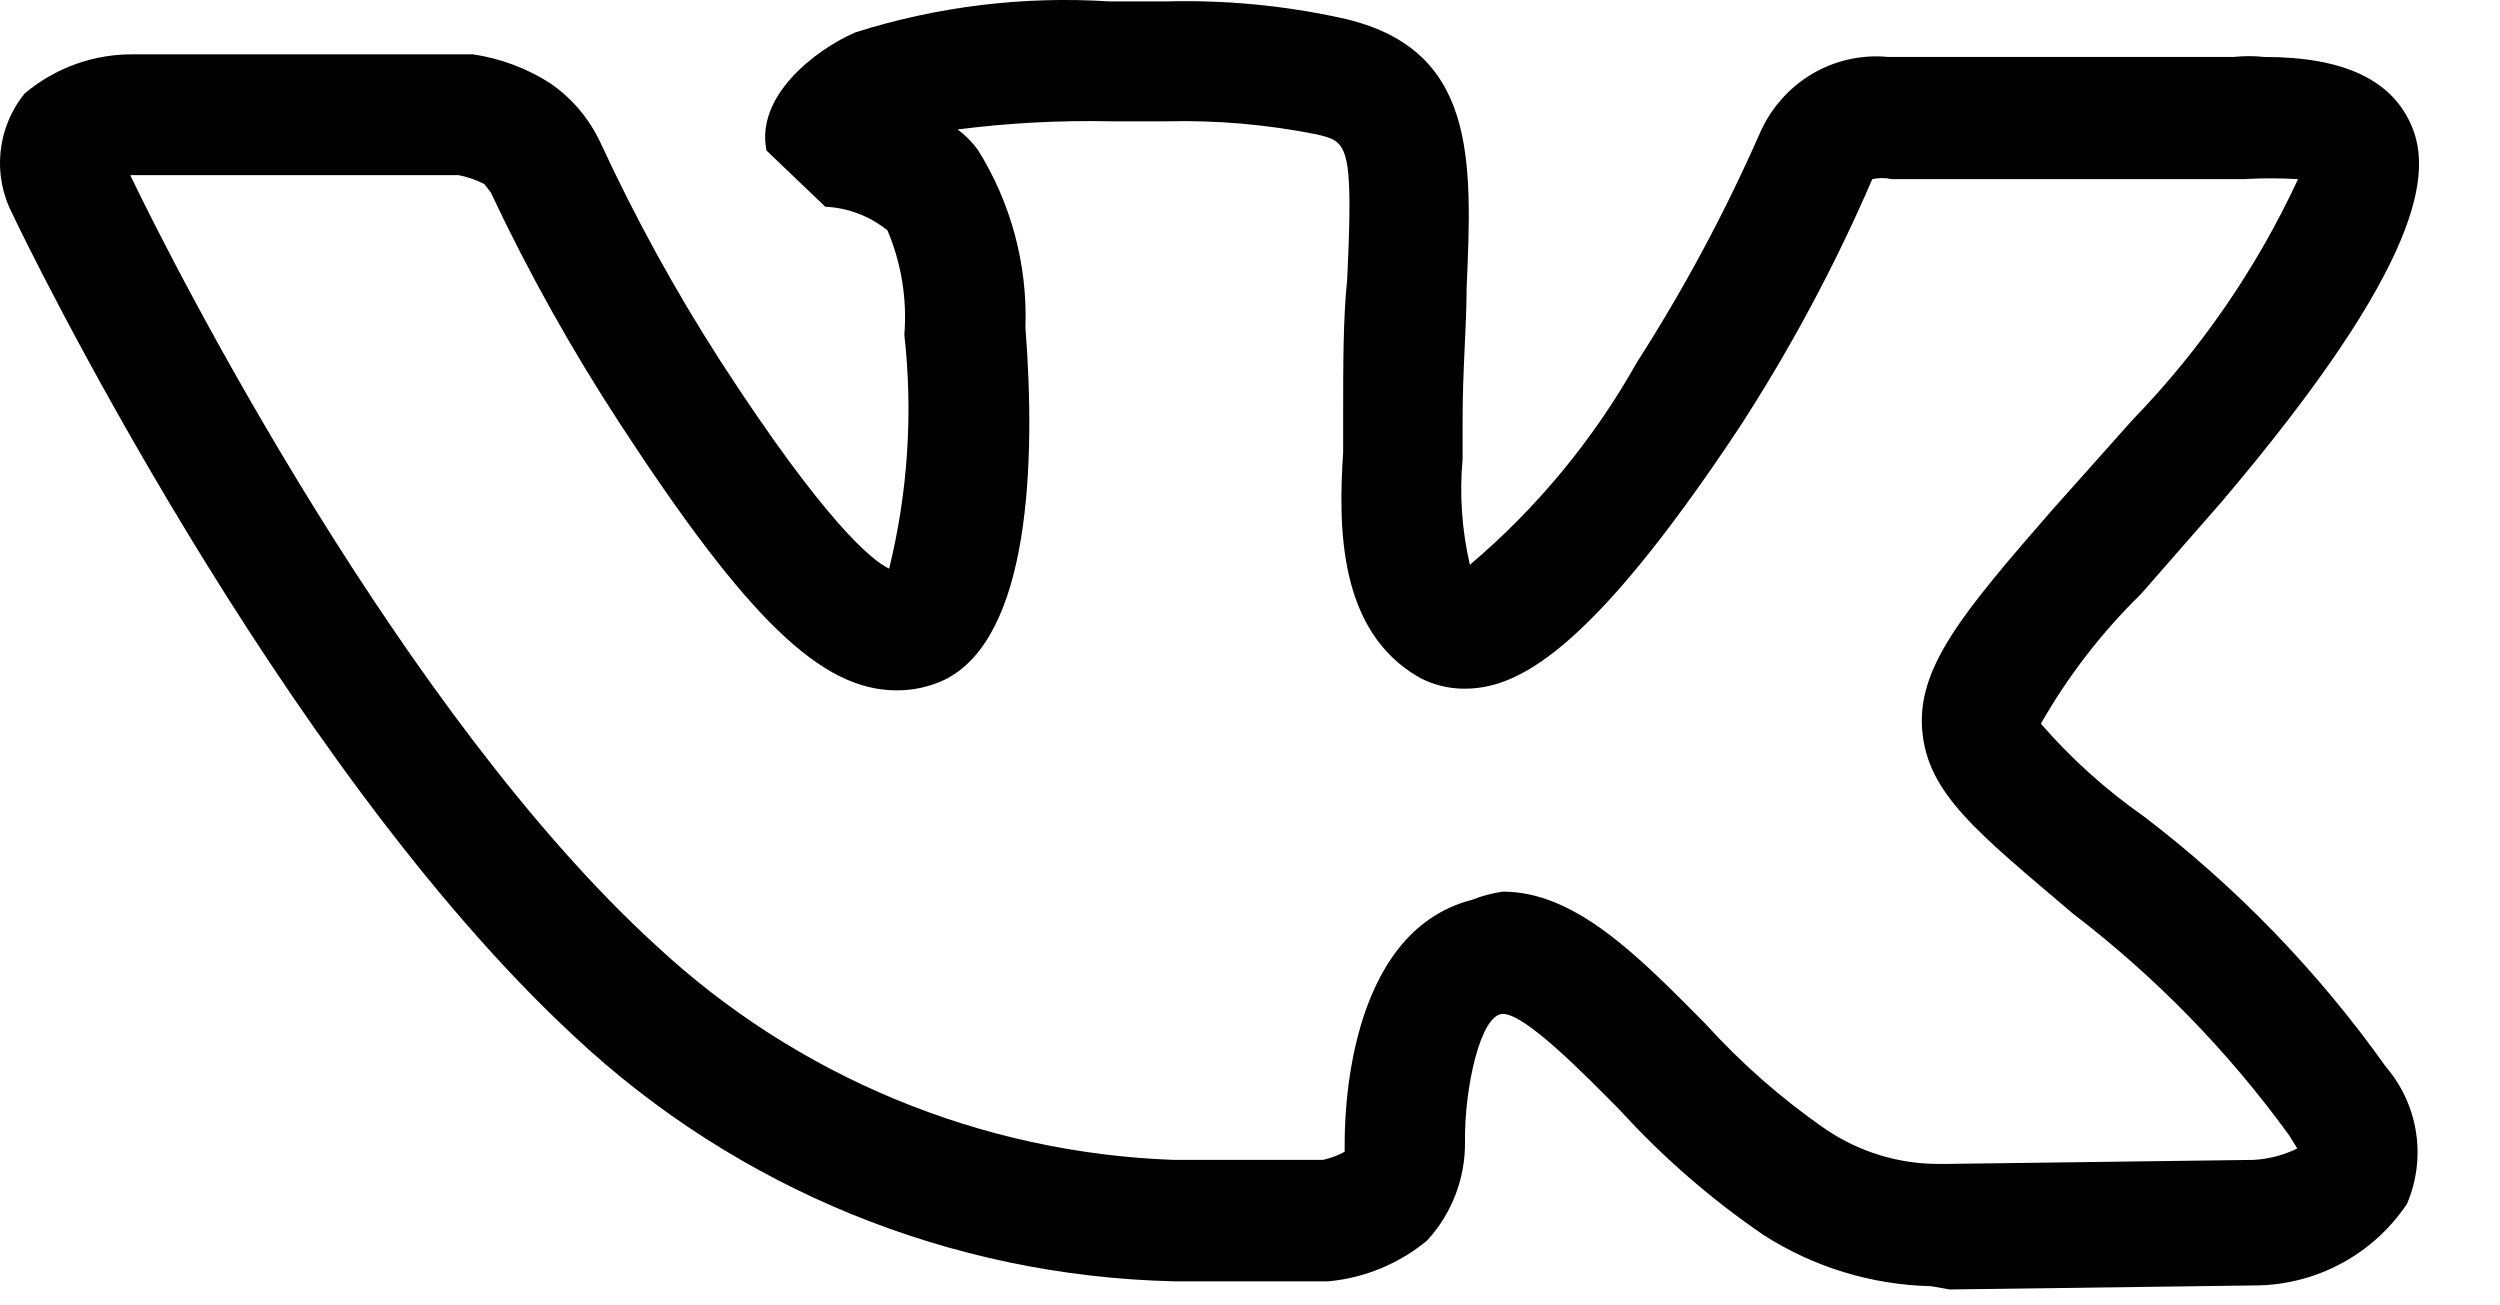
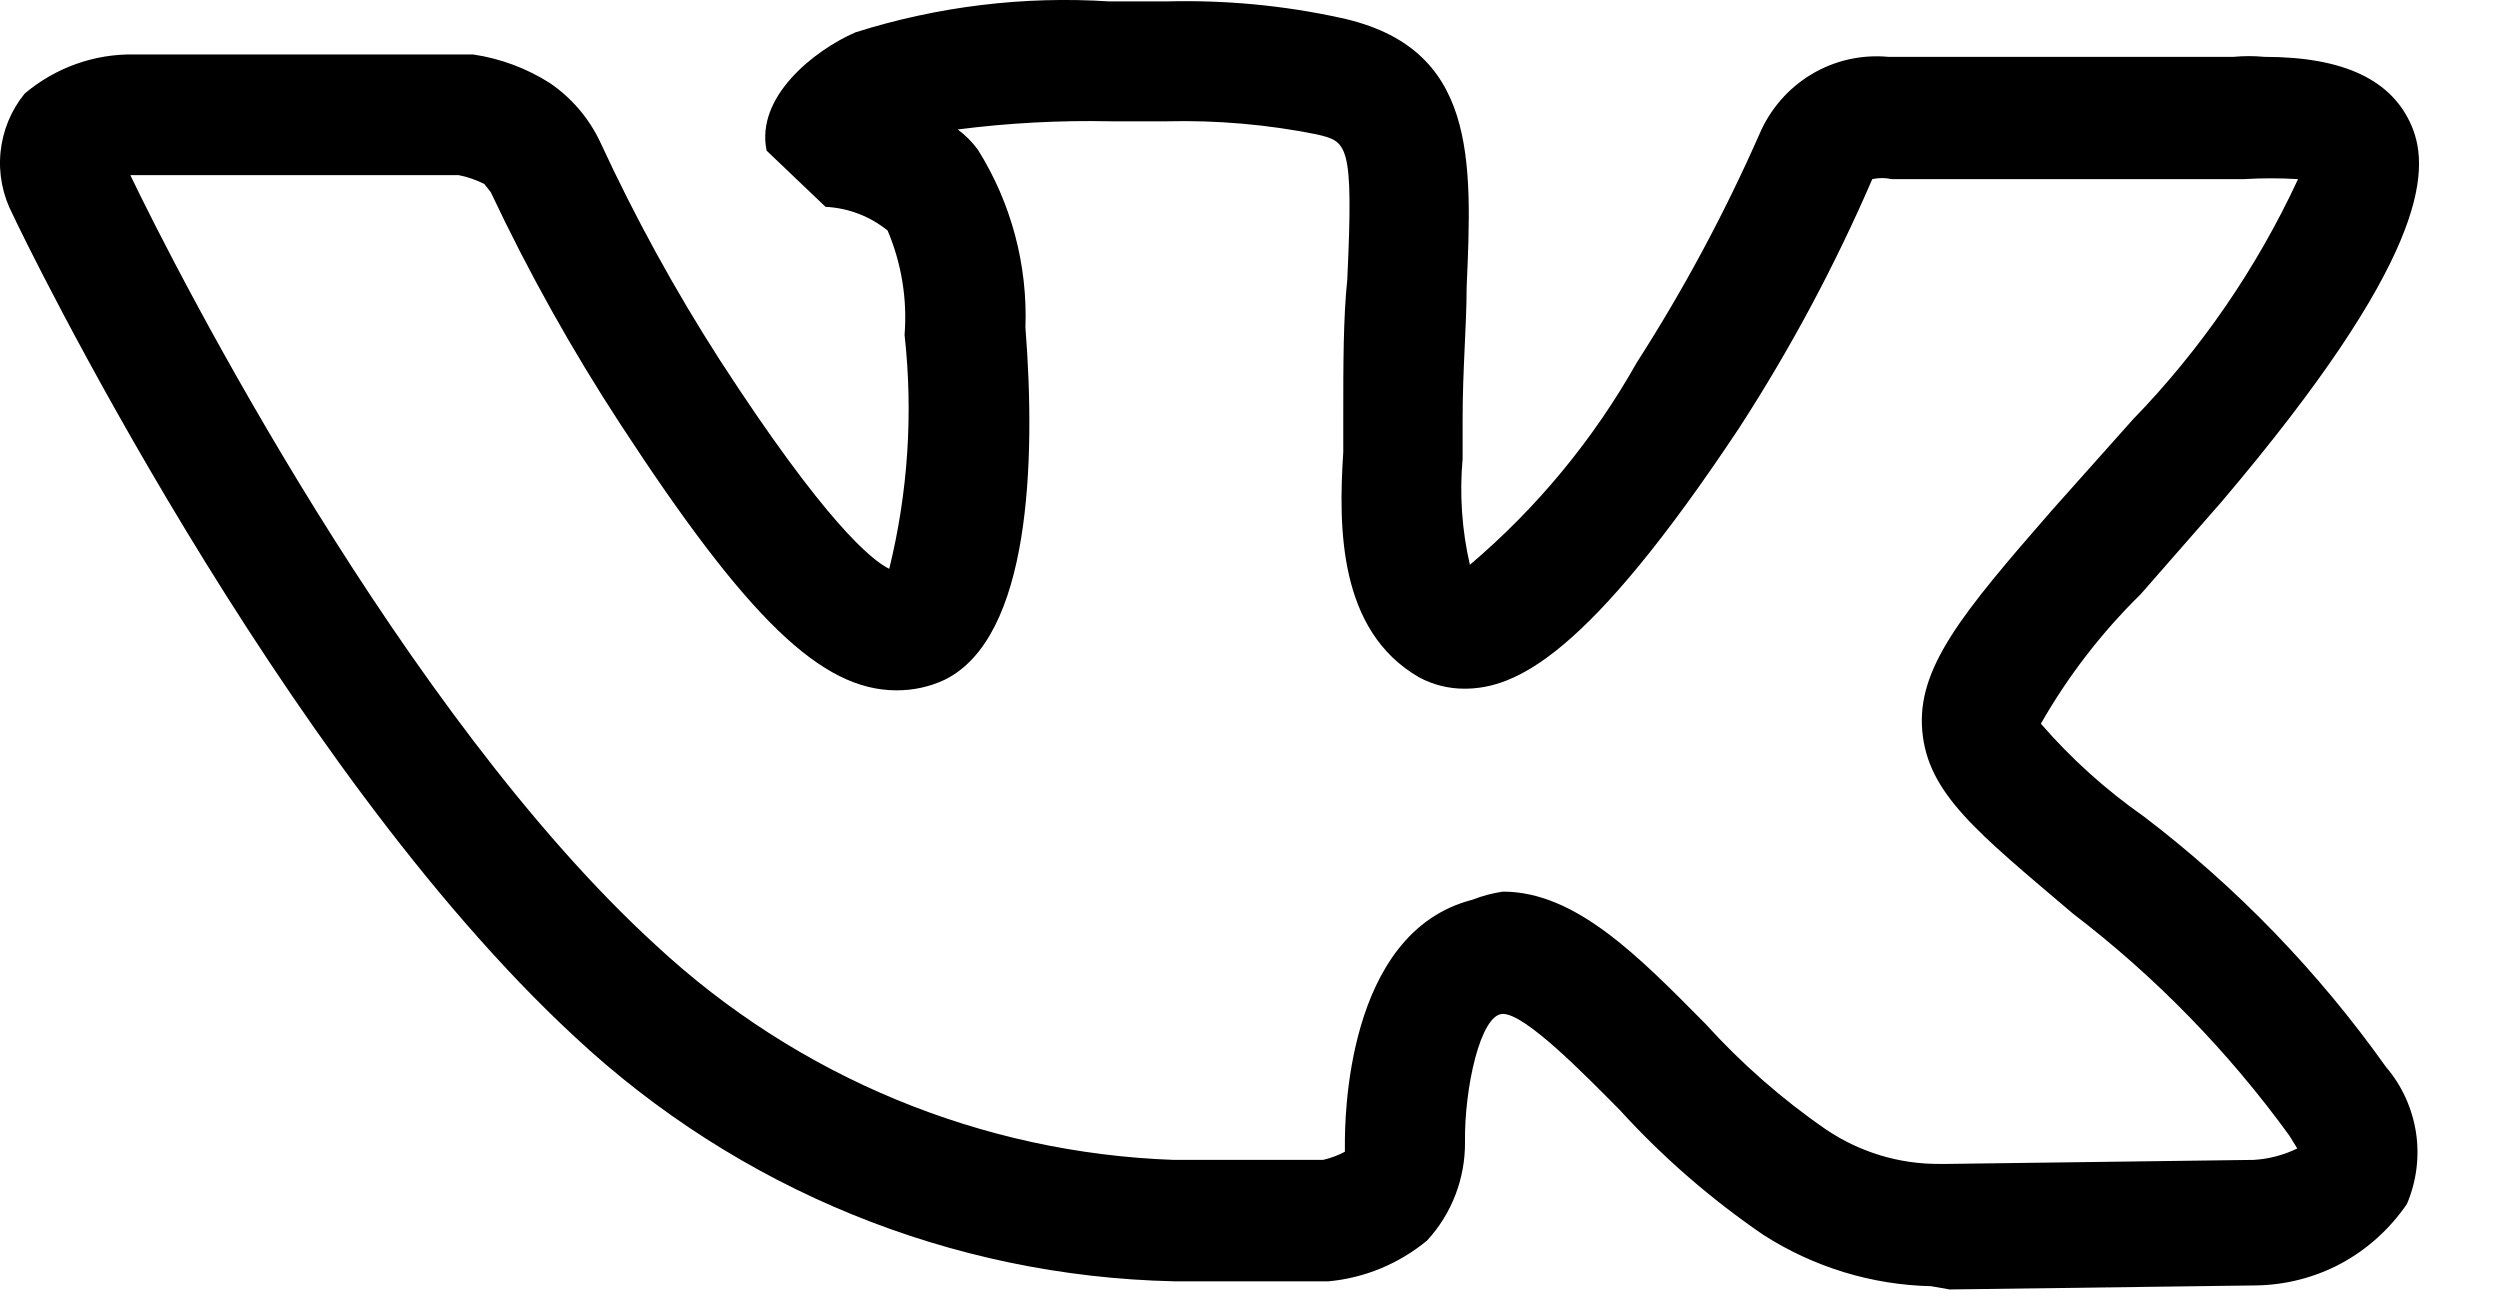
<svg xmlns="http://www.w3.org/2000/svg" viewBox="0 0 23 12">
-   <path d="M17.766 11.833a2.981 2.981 0 01-1.543-.472 7.563 7.563 0 01-1.32-1.148c-.327-.33-.869-.885-1.076-.885-.208 0-.356.69-.349 1.178a1.32 1.32 0 01-.349.907 1.666 1.666 0 01-.905.375H10.8a8.35 8.35 0 01-5.513-2.25C2.557 7.011.212 2.181.116 1.971A1.014 1.014 0 01.227.86 1.53 1.53 0 011.237.5h3.115c.25.037.49.126.704.262.202.137.363.326.467.548.32.692.687 1.361 1.099 2.002.971 1.5 1.402 1.845 1.558 1.92a6.154 6.154 0 00.14-2.152 2.045 2.045 0 00-.155-.96.98.98 0 00-.572-.218l-.541-.517C6.949.89 7.49.463 7.869.298a6.382 6.382 0 012.337-.285h.527a6.688 6.688 0 011.595.15c1.261.27 1.217 1.298 1.165 2.483 0 .345-.037.75-.037 1.215v.36c-.03.326-.007.655.067.975a6.803 6.803 0 001.535-1.86c.43-.67.807-1.372 1.128-2.1.098-.23.266-.424.479-.552.213-.128.461-.184.708-.16h3.176c.093-.01.188-.01.282 0 .742 0 1.18.217 1.357.637.178.42.127 1.245-1.75 3.457l-.742.848c-.36.352-.67.754-.92 1.192.28.323.6.61.95.855.852.65 1.602 1.426 2.225 2.303a1.206 1.206 0 01.193 1.26 1.693 1.693 0 01-1.395.75l-2.812.037-.17-.03zm-3.94-3.63c.668 0 1.247.593 1.863 1.215.333.367.706.695 1.113.975.308.207.67.317 1.039.315h.074l2.82-.037a1.05 1.05 0 00.4-.105l-.074-.12a9.864 9.864 0 00-1.989-2.04c-.883-.75-1.335-1.103-1.387-1.68-.052-.578.363-1.08 1.194-2.033l.742-.832a8.05 8.05 0 001.521-2.213 4.155 4.155 0 00-.497 0h-3.242a.404.404 0 00-.178 0A15.422 15.422 0 0116 3.936c-1.403 2.115-2.063 2.4-2.53 2.4a.876.876 0 01-.416-.105c-.742-.428-.742-1.38-.697-2.07v-.323c0-.487 0-.907.037-1.267.06-1.26 0-1.268-.282-1.335a6.285 6.285 0 00-1.38-.12h-.512a9.543 9.543 0 00-1.41.075.88.88 0 01.186.187 2.89 2.89 0 01.438 1.635c.096 1.238.044 2.85-.742 3.24-.14.066-.292.1-.446.098-.69 0-1.372-.66-2.537-2.445a17.617 17.617 0 01-1.195-2.138l-.059-.075a.891.891 0 00-.237-.082h-3.02c.438.915 2.515 4.965 4.837 7.087a7.378 7.378 0 004.764 1.973h1.372a.736.736 0 00.2-.075v-.068c0-.202 0-1.95 1.173-2.25a1.23 1.23 0 01.282-.075z" />
+   <path d="M17.766 11.833C17.219 11.821 16.685 11.657 16.223 11.361C15.741 11.031 15.297 10.646 14.903 10.213C14.576 9.883 14.034 9.328 13.827 9.328C13.619 9.328 13.471 10.018 13.478 10.506C13.481 10.842 13.356 11.167 13.129 11.413C12.871 11.626 12.556 11.757 12.224 11.788H10.8C8.752 11.743 6.792 10.943 5.287 9.538C2.557 7.011 0.212 2.181 0.116 1.971C0.024 1.795 -0.015 1.596 0.005 1.399C0.025 1.201 0.102 1.014 0.227 0.861C0.51 0.622 0.868 0.494 1.236 0.501H4.263H4.352C4.603 0.538 4.843 0.627 5.057 0.763C5.259 0.9 5.42 1.089 5.524 1.311C5.844 2.003 6.211 2.672 6.623 3.313C7.595 4.813 8.025 5.158 8.181 5.233C8.354 4.53 8.402 3.801 8.322 3.081C8.348 2.753 8.294 2.423 8.166 2.121C8.003 1.989 7.803 1.913 7.595 1.903L7.053 1.386C6.949 0.891 7.491 0.463 7.869 0.298C8.624 0.059 9.416 -0.038 10.206 0.013H10.733C11.269 -0.001 11.804 0.049 12.328 0.163C13.589 0.433 13.545 1.461 13.493 2.646C13.493 2.991 13.456 3.396 13.456 3.861C13.456 3.973 13.456 4.093 13.456 4.221C13.427 4.547 13.449 4.876 13.523 5.196C14.14 4.673 14.66 4.043 15.058 3.336C15.488 2.666 15.865 1.964 16.186 1.236V1.236C16.284 1.005 16.452 0.812 16.665 0.684C16.878 0.556 17.126 0.5 17.373 0.523H20.549C20.642 0.514 20.737 0.514 20.831 0.523C21.573 0.523 22.01 0.741 22.188 1.161C22.366 1.581 22.314 2.406 20.437 4.618L19.695 5.466C19.336 5.818 19.026 6.22 18.776 6.658C19.056 6.981 19.375 7.268 19.725 7.513C20.578 8.163 21.328 8.939 21.951 9.816C22.097 9.986 22.192 10.195 22.227 10.418C22.261 10.64 22.232 10.868 22.144 11.076C21.988 11.305 21.78 11.493 21.538 11.624C21.295 11.754 21.024 11.823 20.749 11.826L17.937 11.863L17.766 11.833ZM13.827 8.203C14.495 8.203 15.073 8.796 15.689 9.418C16.022 9.785 16.395 10.113 16.802 10.393C17.11 10.6 17.471 10.71 17.841 10.708H17.915L20.734 10.671C20.873 10.663 21.009 10.627 21.135 10.566L21.061 10.446C20.499 9.672 19.829 8.985 19.072 8.406C18.189 7.656 17.737 7.303 17.685 6.726C17.633 6.148 18.048 5.646 18.879 4.693L19.621 3.861C20.248 3.215 20.762 2.467 21.142 1.648C20.977 1.638 20.811 1.638 20.645 1.648H17.403C17.344 1.635 17.284 1.635 17.225 1.648C16.881 2.444 16.472 3.209 16.001 3.936C14.598 6.051 13.938 6.336 13.471 6.336C13.326 6.336 13.183 6.3 13.055 6.231C12.313 5.803 12.313 4.851 12.358 4.161C12.358 4.048 12.358 3.936 12.358 3.838C12.358 3.351 12.358 2.931 12.395 2.571C12.454 1.311 12.395 1.303 12.113 1.236C11.659 1.145 11.196 1.105 10.733 1.116H10.221C9.75 1.106 9.279 1.131 8.811 1.191C8.882 1.243 8.945 1.307 8.997 1.378C9.303 1.866 9.455 2.436 9.434 3.013C9.531 4.251 9.479 5.863 8.693 6.253C8.553 6.319 8.401 6.352 8.247 6.351C7.557 6.351 6.875 5.691 5.71 3.906C5.263 3.222 4.864 2.508 4.515 1.768L4.456 1.693C4.381 1.655 4.301 1.627 4.219 1.611H1.251H1.199C1.637 2.526 3.714 6.576 6.036 8.698C7.34 9.909 9.03 10.609 10.8 10.671H12.172C12.242 10.655 12.31 10.63 12.373 10.596C12.373 10.596 12.373 10.596 12.373 10.528C12.373 10.326 12.373 8.578 13.545 8.278C13.636 8.242 13.73 8.217 13.827 8.203V8.203Z" />
</svg>
